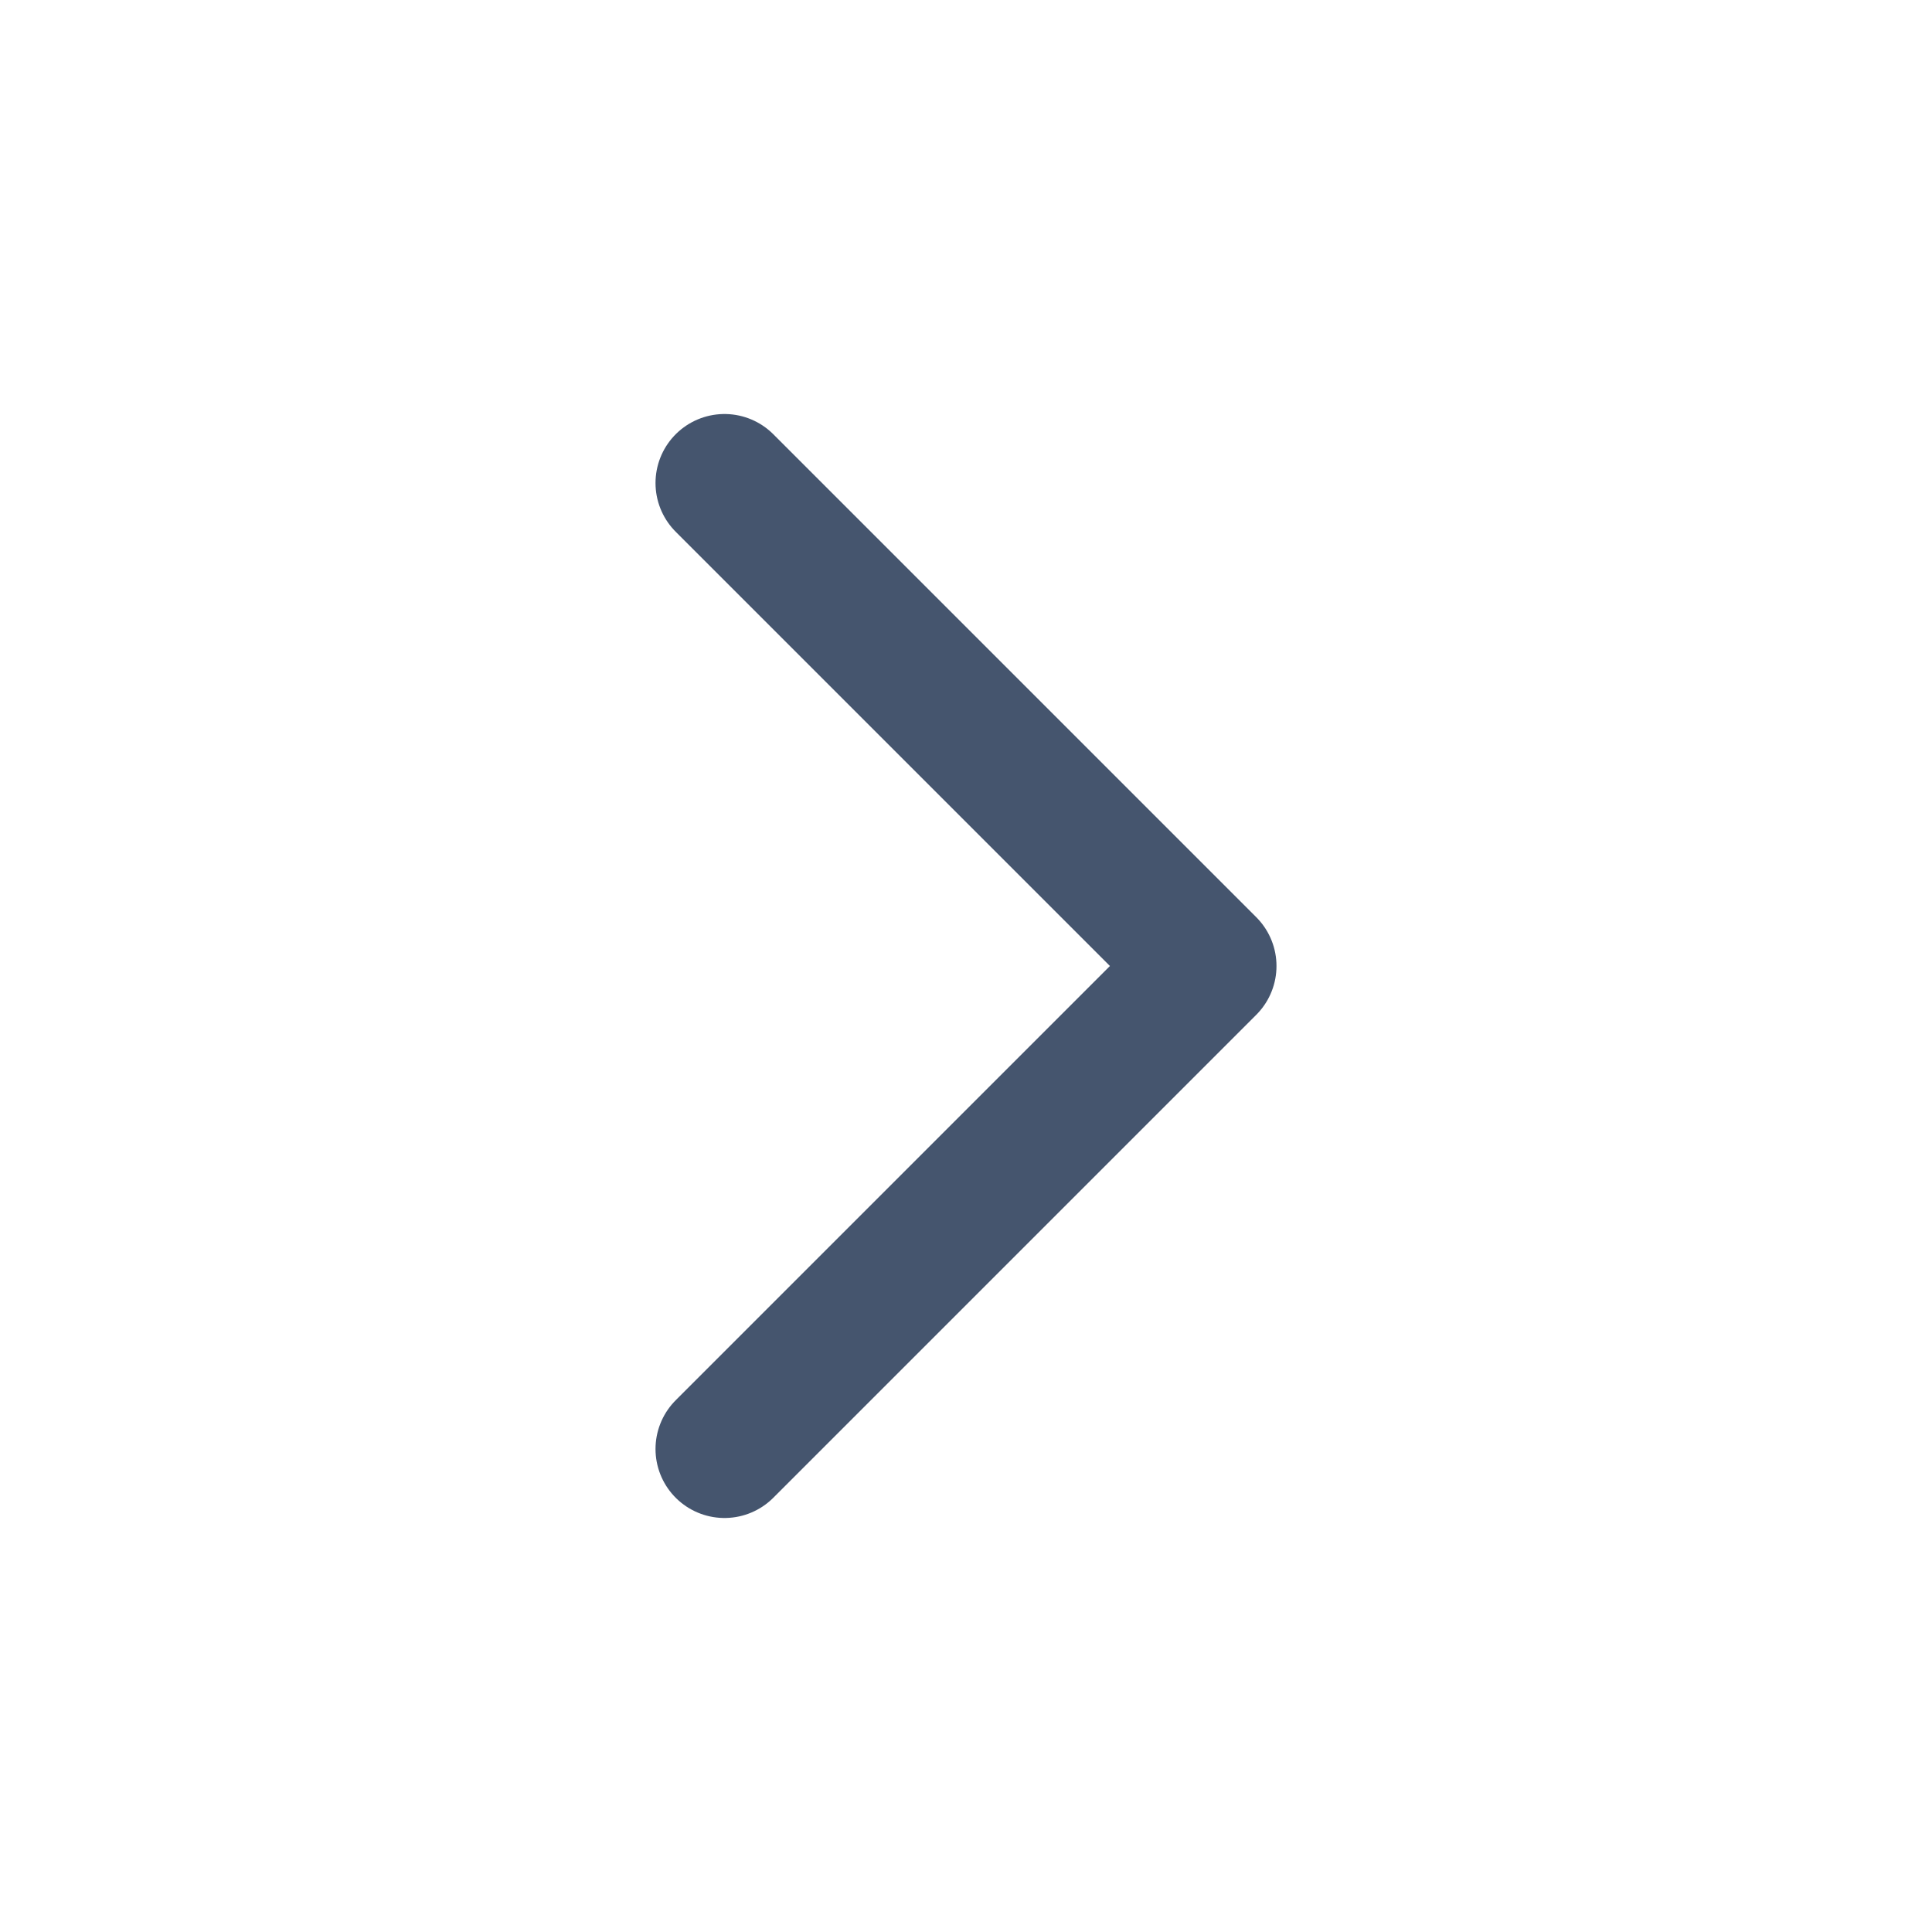
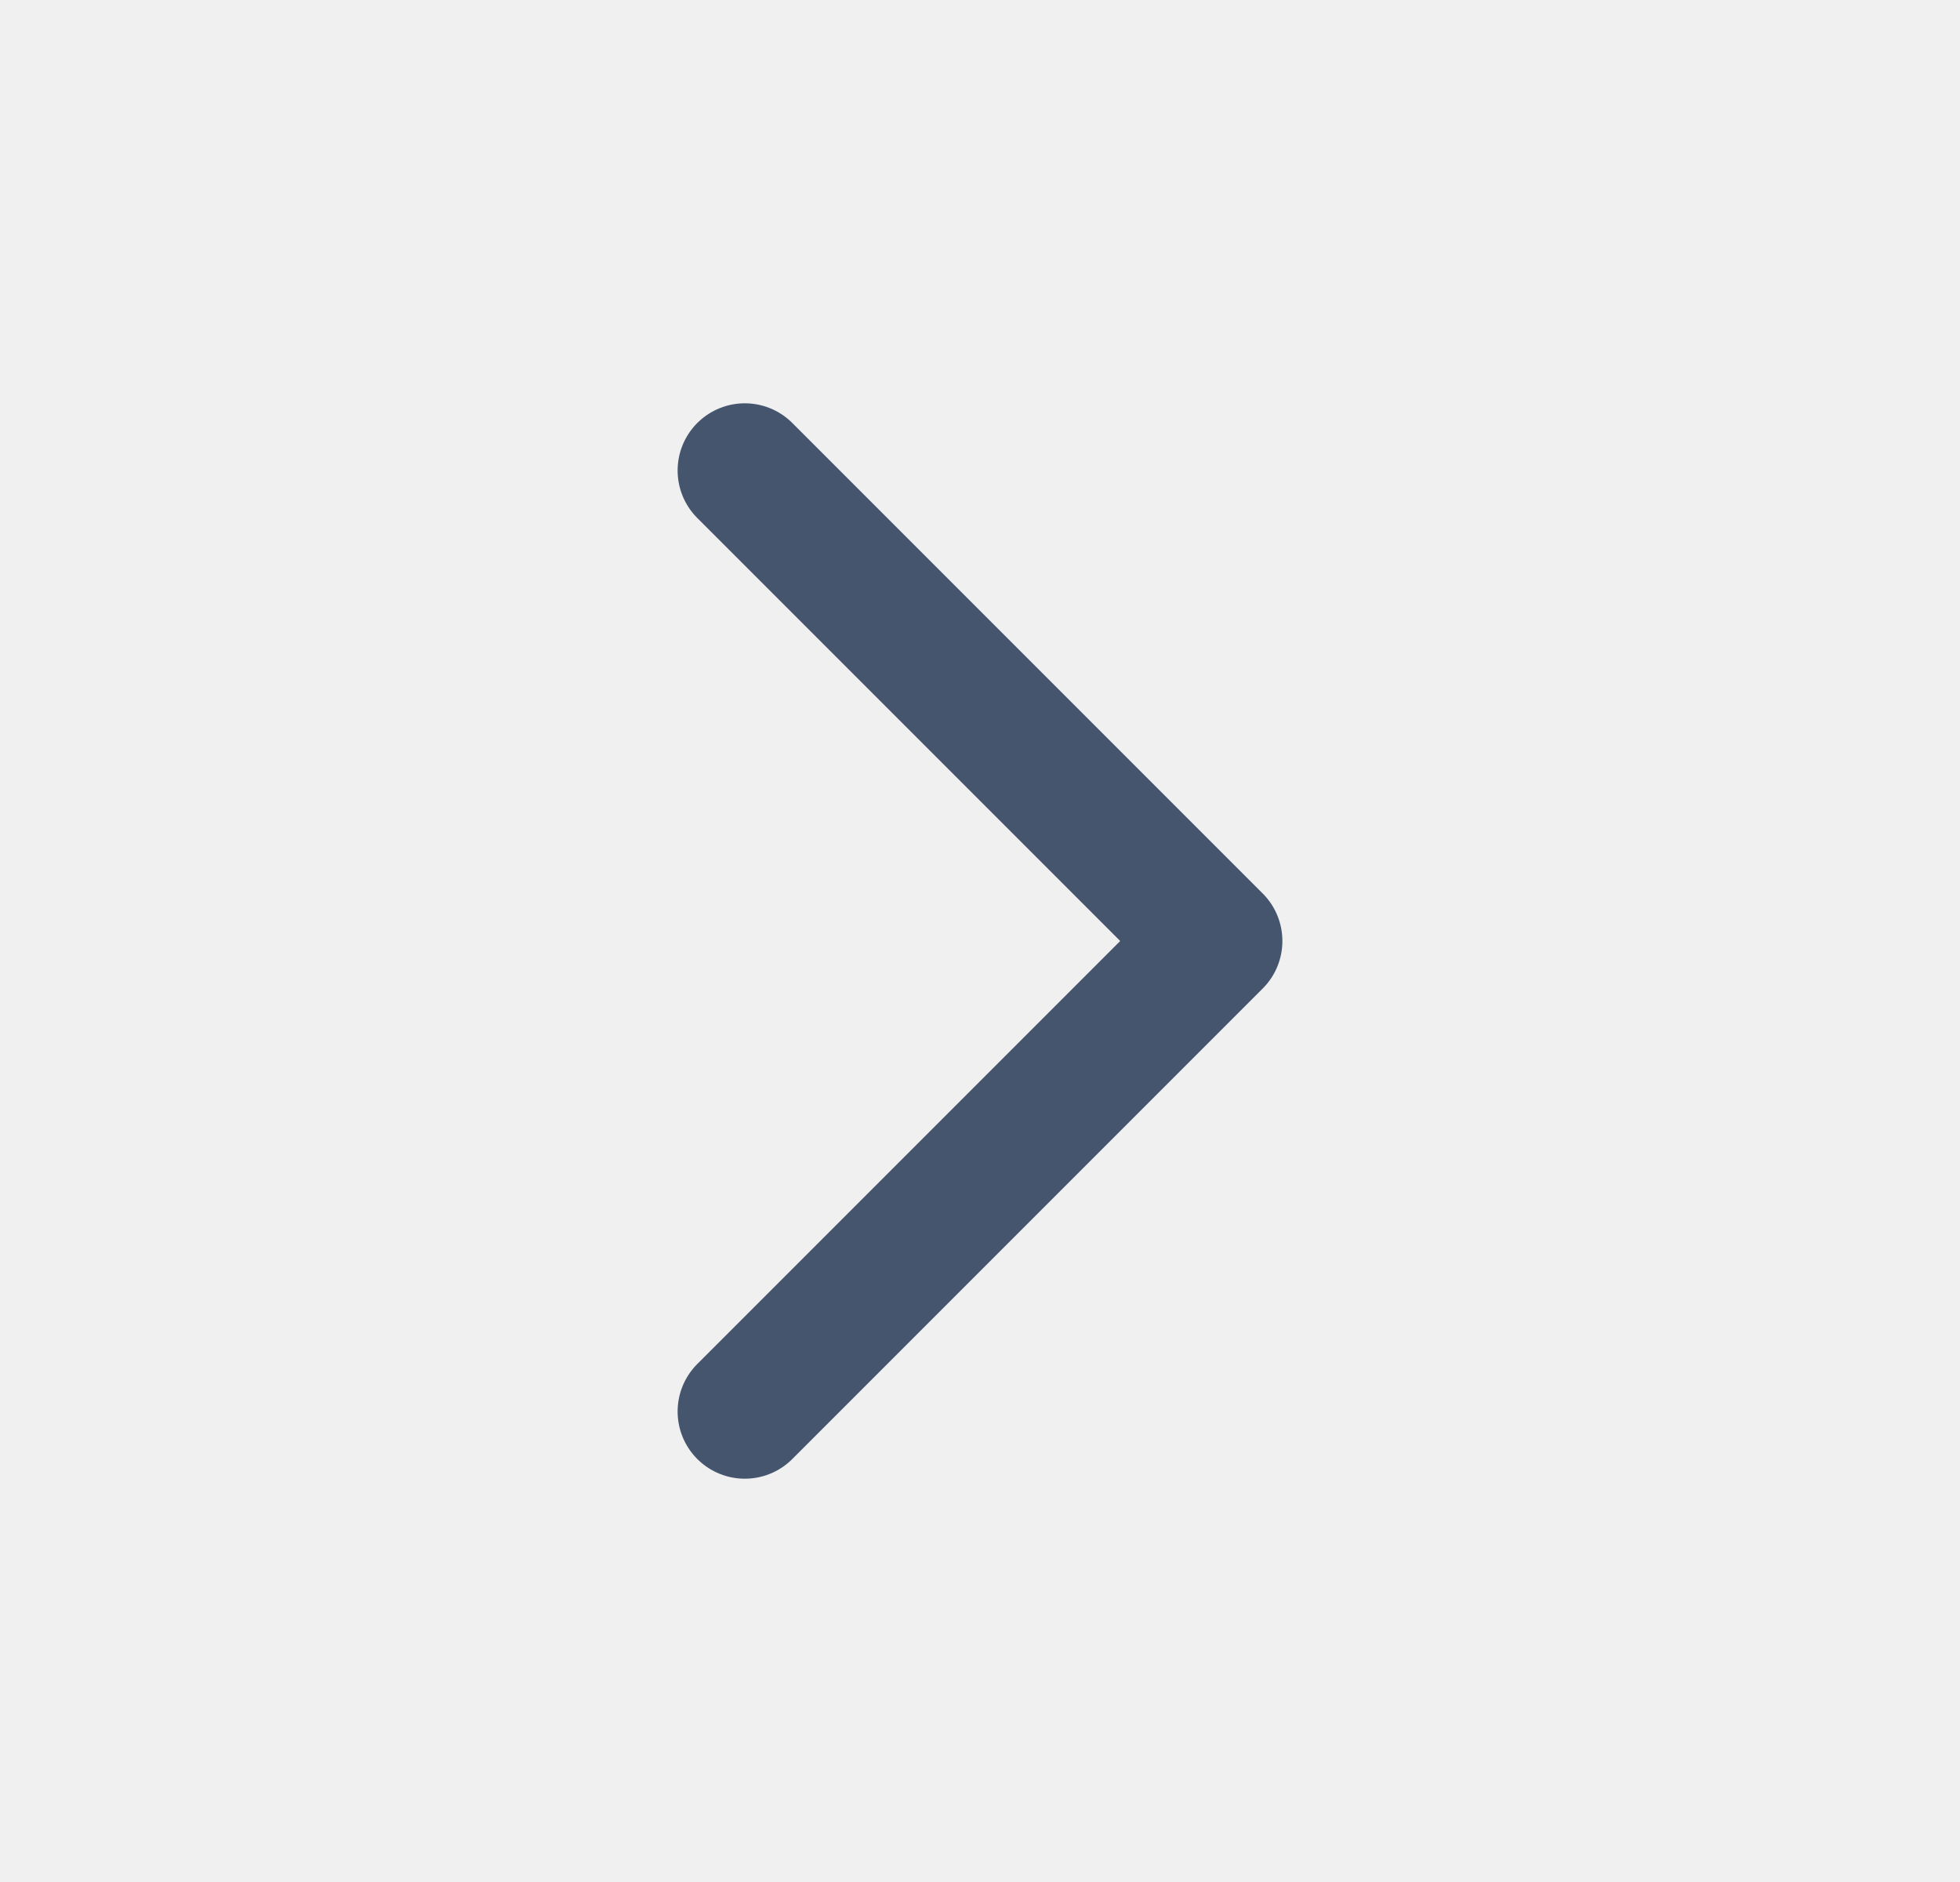
- <svg xmlns="http://www.w3.org/2000/svg" width="24" height="24" viewBox="0 0 24 24" fill="none">
-   <rect width="24" height="24" fill="white" />
-   <g id="Account">
-     <g clip-path="url(#clip0_1121_20015)">
-       <rect x="-380" y="-343" width="428" height="926" rx="20" fill="white" />
-       <g id="Frame 1948755016">
-         <path d="M-380 4C-380 -9.255 -369.255 -20 -356 -20H24C37.255 -20 48 -9.255 48 4V622H-380V4Z" fill="white" />
-         <g id="Frame 48097406">
-           <g id="icon-park:down">
-             <path id="Vector" d="M9 6L15 12L9 18" stroke="#45556E" stroke-width="1.714" stroke-linecap="round" stroke-linejoin="round" />
-           </g>
-         </g>
-       </g>
-     </g>
-   </g>
-   <defs>
-     <clipPath id="clip0_1121_20015">
-       <rect x="-380" y="-343" width="428" height="926" rx="20" fill="white" />
-     </clipPath>
-   </defs>
+ <svg xmlns="http://www.w3.org/2000/svg" width="25" height="24" viewBox="0 0 25 24" fill="none">
+   <path d="M9.5 6L15.5 12L9.5 18" stroke="#45556E" stroke-width="1.714" stroke-linecap="round" stroke-linejoin="round" />
</svg>
